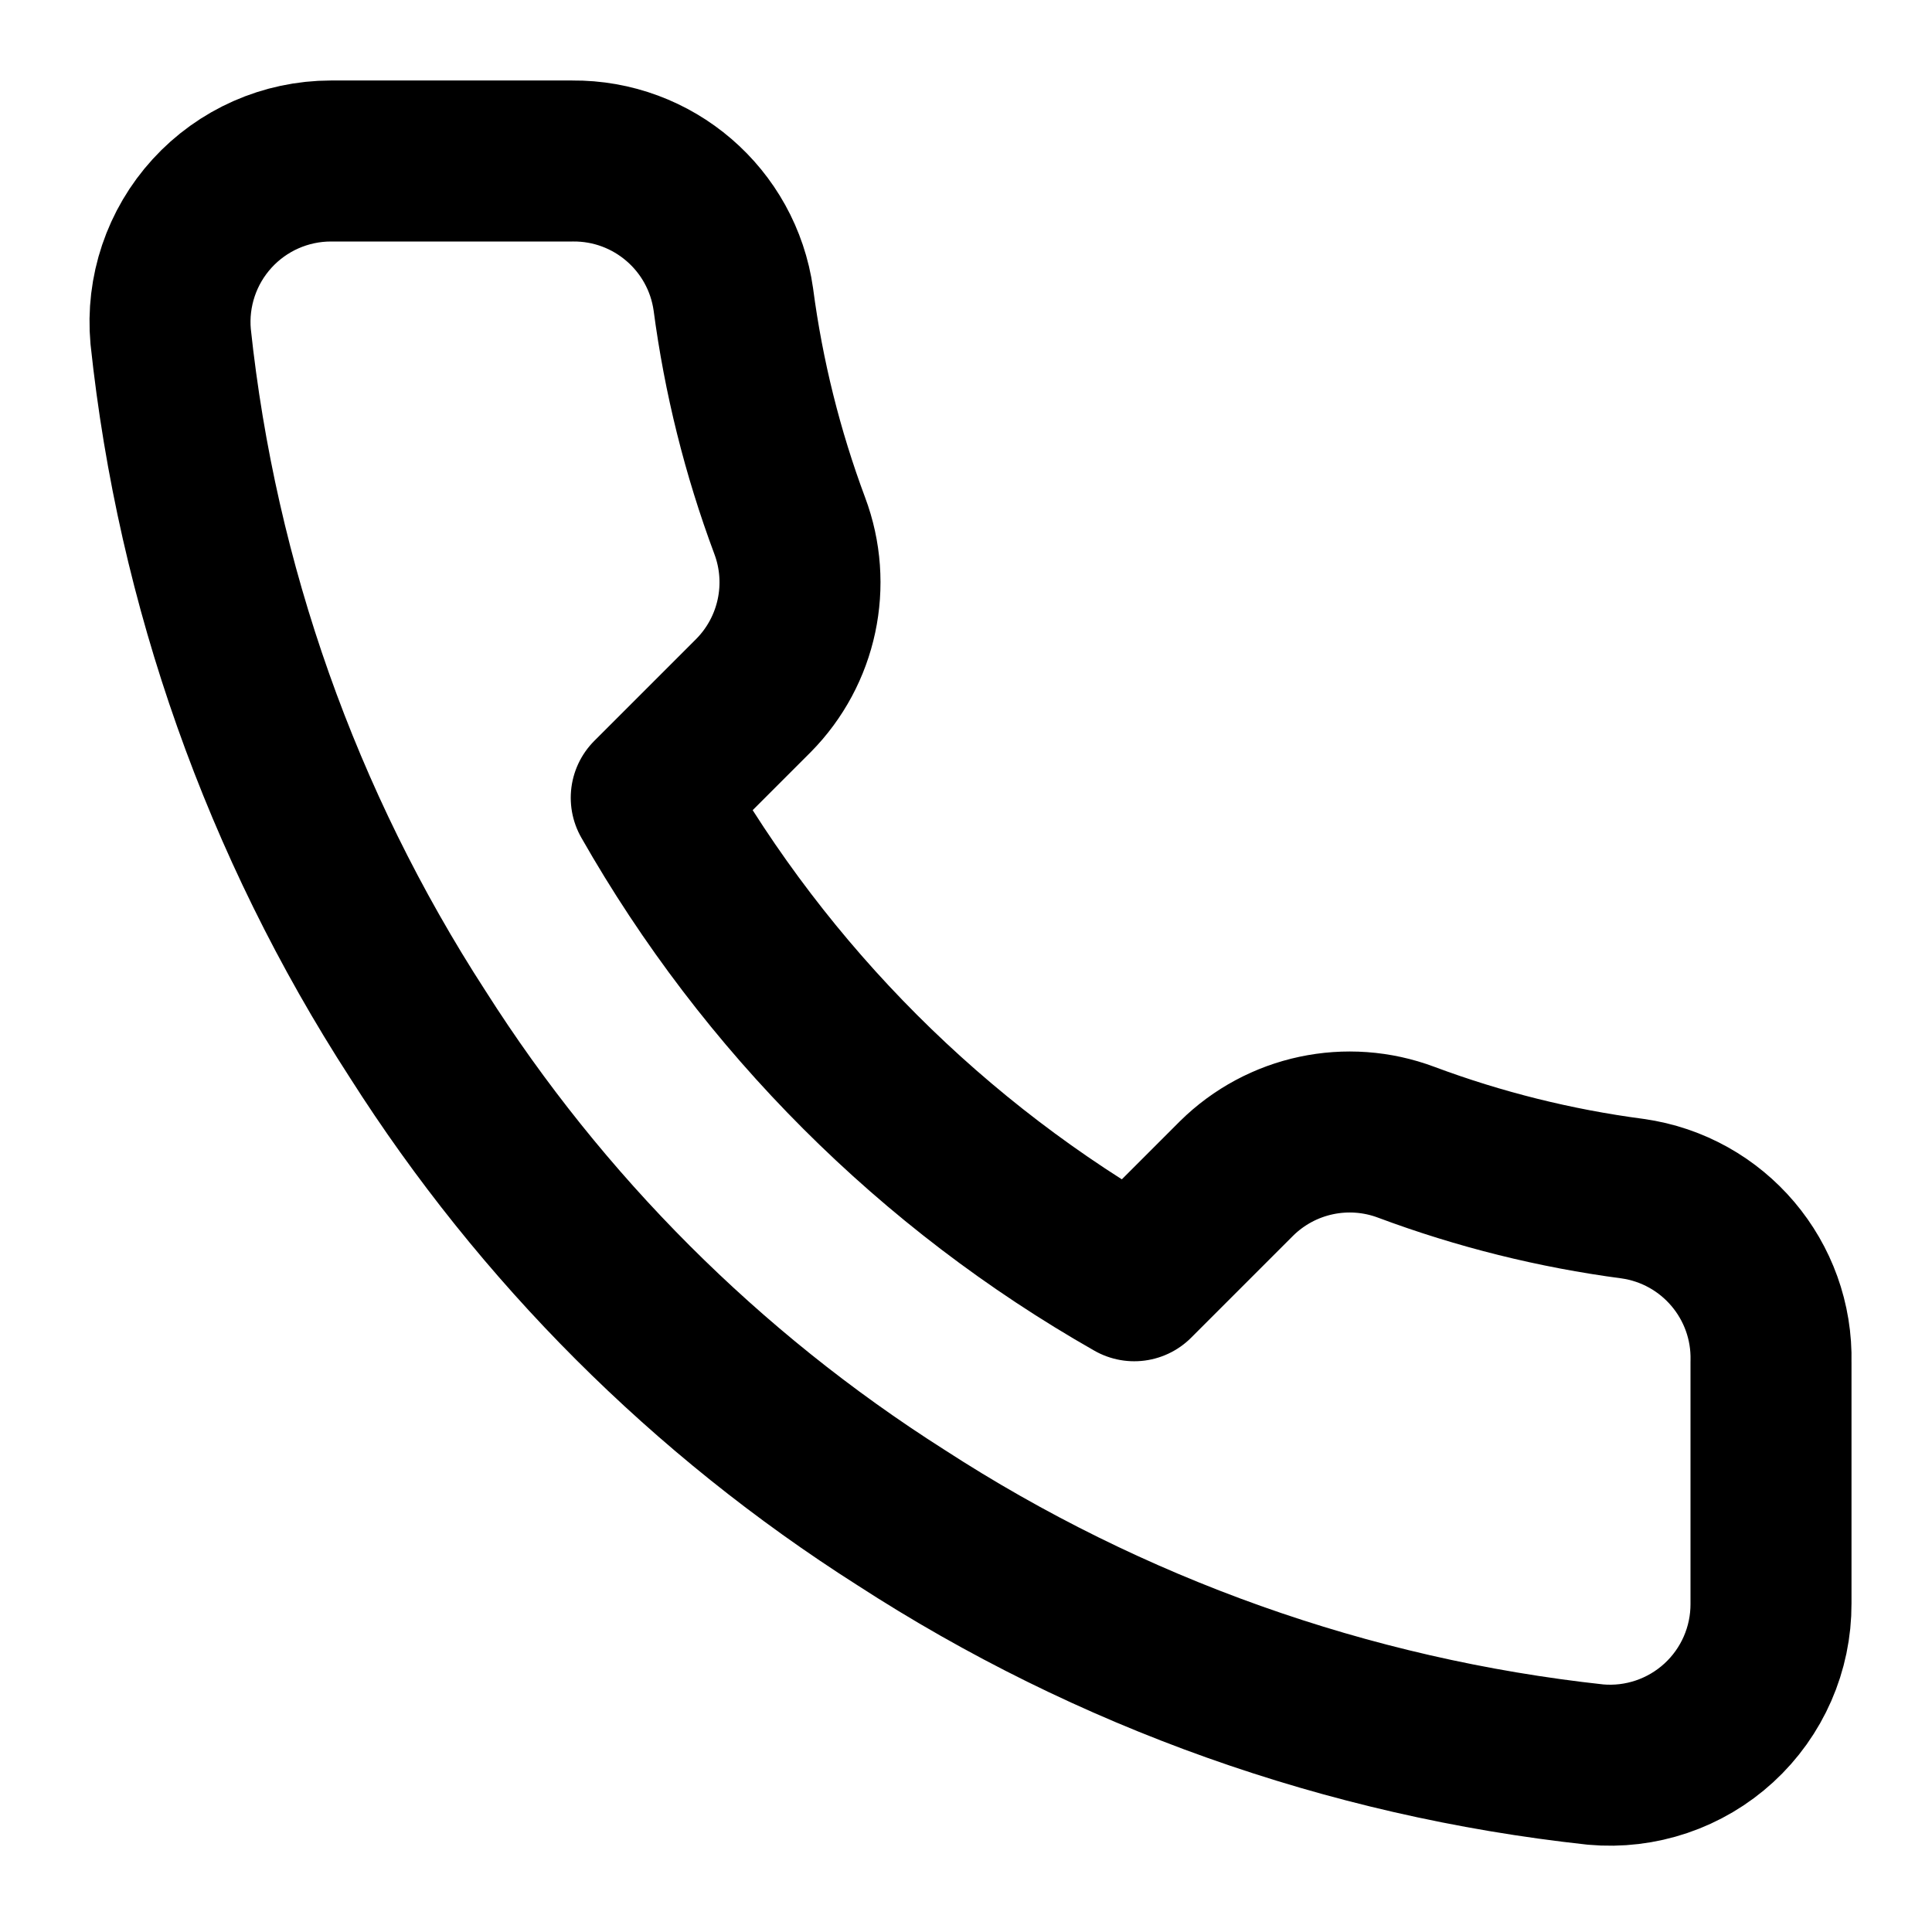
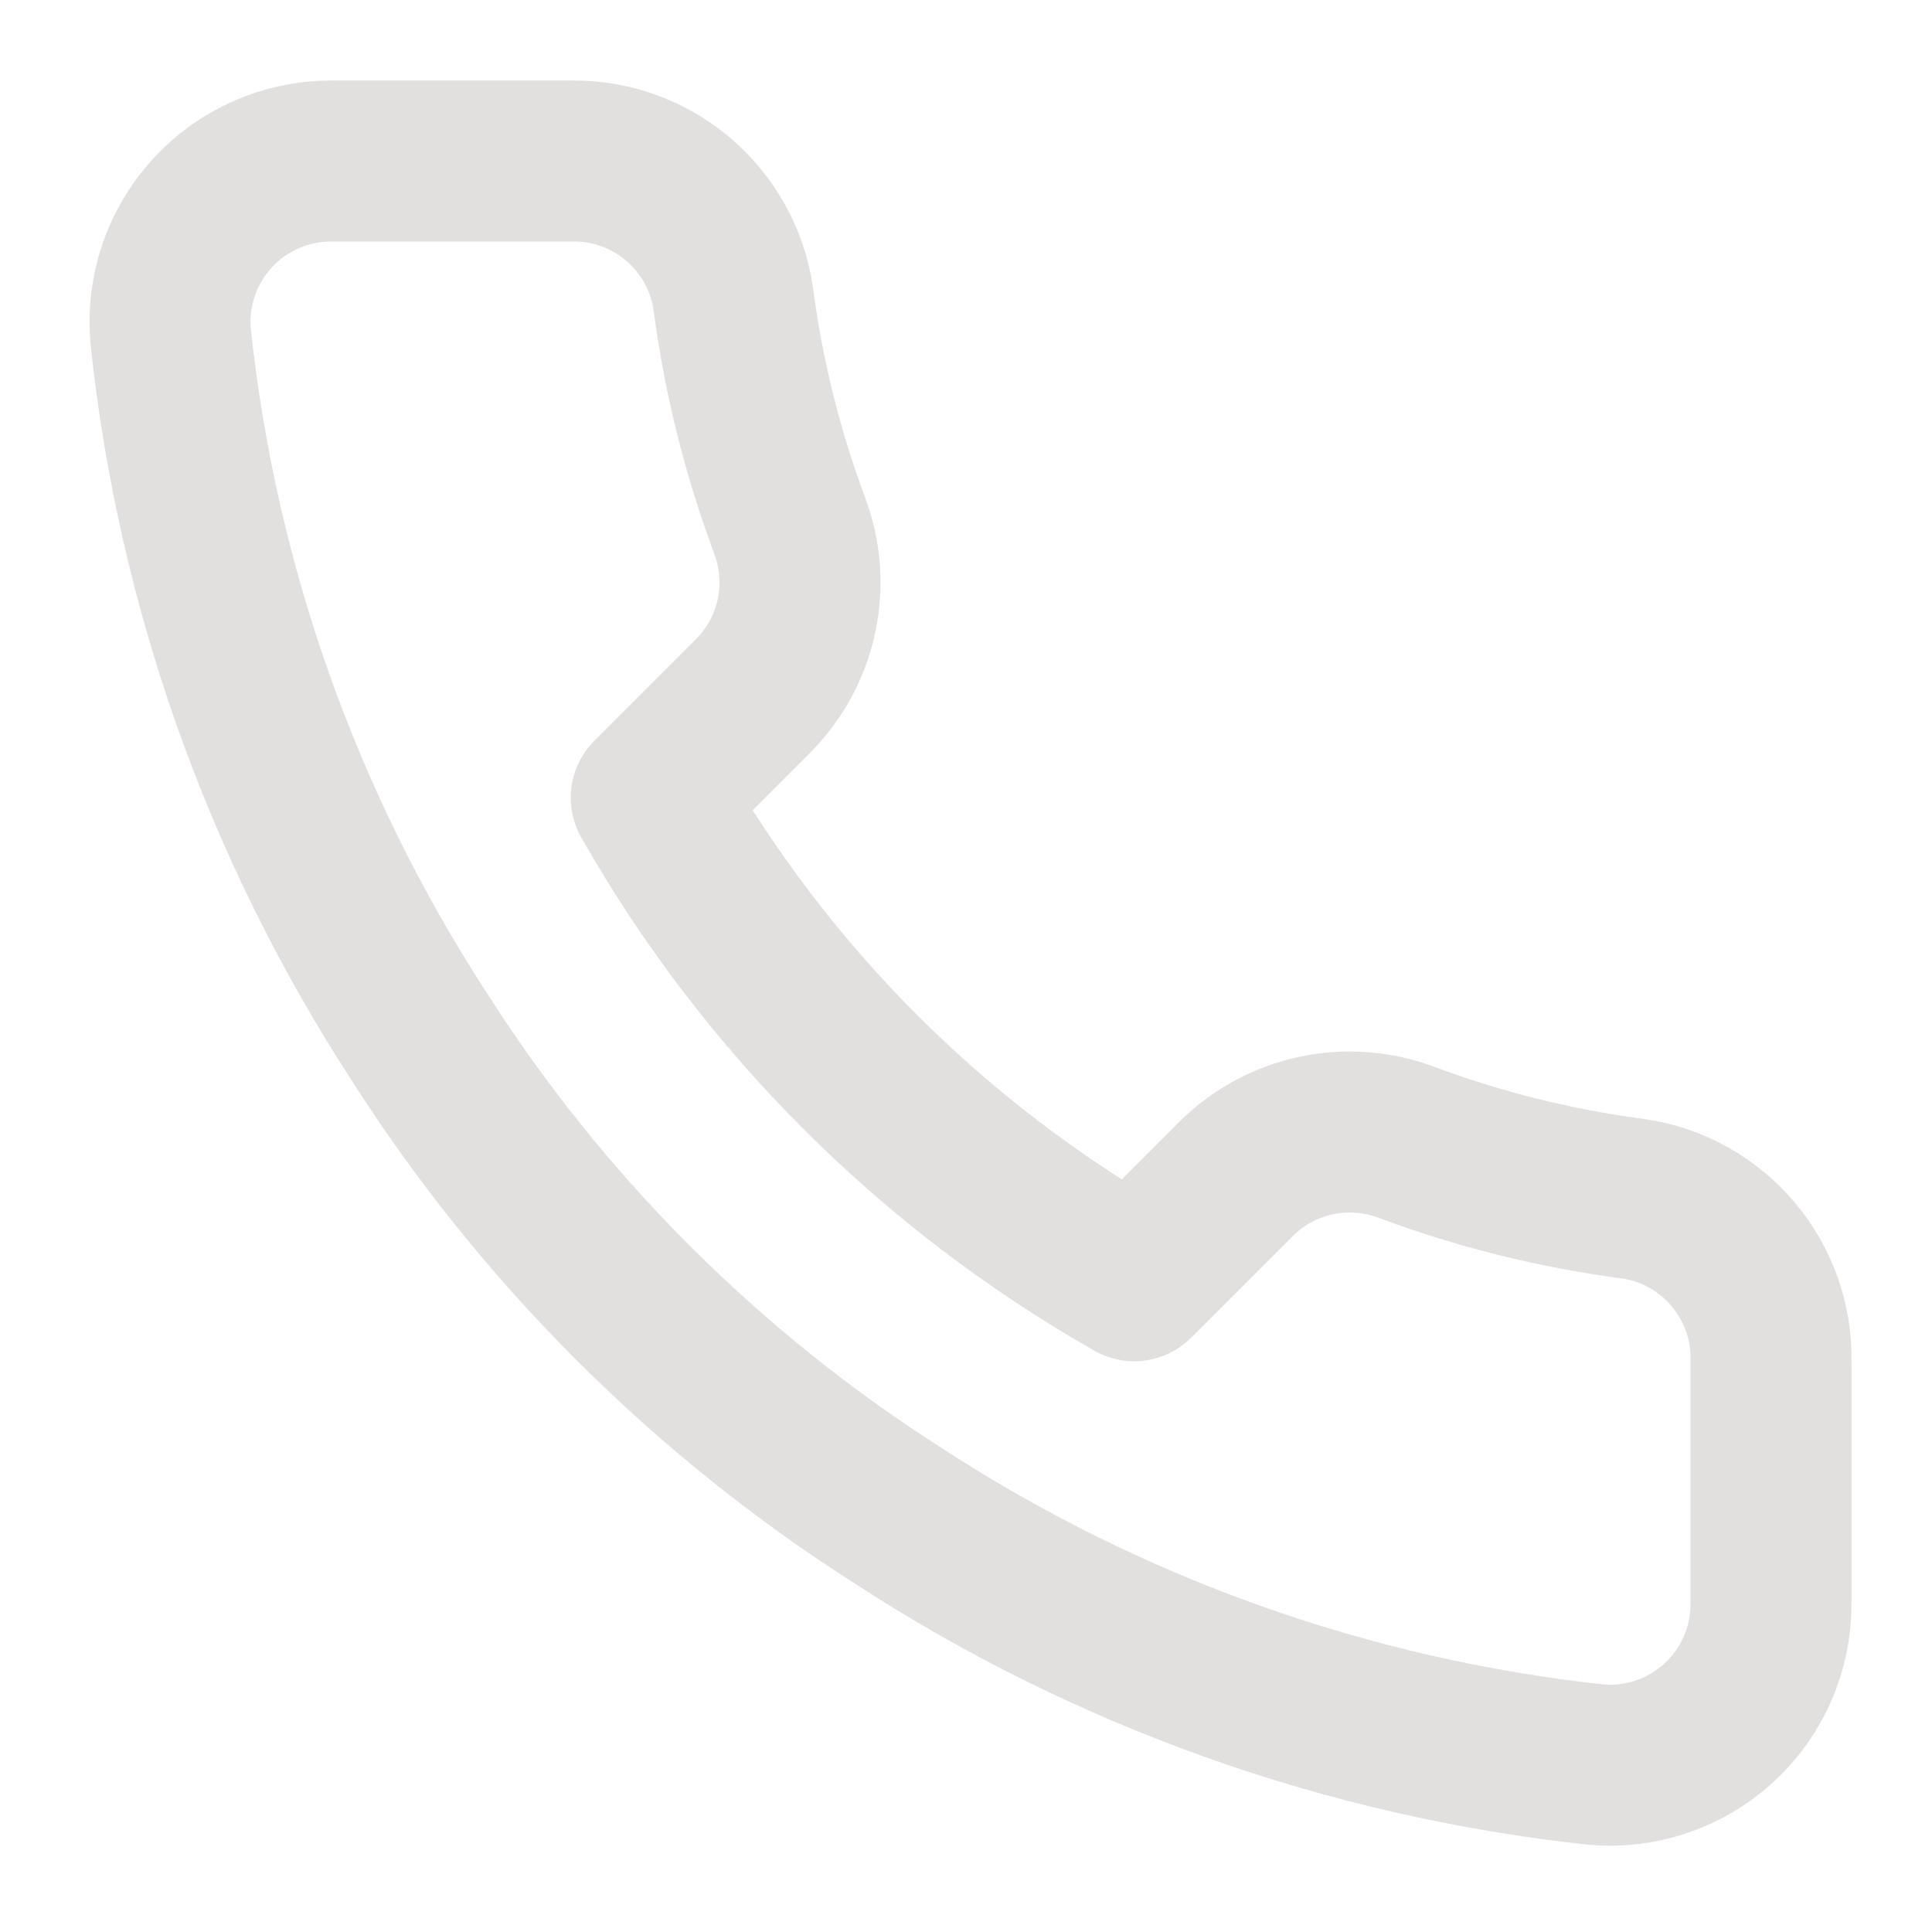
- <svg xmlns="http://www.w3.org/2000/svg" width="24" height="24" viewBox="0 0 24 24" fill="none" stroke="currentColor" stroke-width="2" stroke-linecap="round" stroke-linejoin="round" class="feather feather-phone">
+ <svg xmlns="http://www.w3.org/2000/svg" width="24" height="24" viewBox="0 0 24 24" fill="none" stroke="#e2dfdf" stroke-width="2" stroke-linecap="round" stroke-linejoin="round" class="feather feather-phone">
  <path d="M22 16.92v3a2 2 0 0 1-2.18 2 19.79 19.79 0 0 1-8.63-3.07 19.5 19.5 0 0 1-6-6 19.79 19.79 0 0 1-3.07-8.67A2 2 0 0 1 4.11 2h3a2 2 0 0 1 2 1.72 12.84 12.84 0 0 0 .7 2.81 2 2 0 0 1-.45 2.11L8.09 9.91a16 16 0 0 0 6 6l1.27-1.27a2 2 0 0 1 2.11-.45 12.84 12.84 0 0 0 2.81.7A2 2 0 0 1 22 16.92z" />
</svg>
